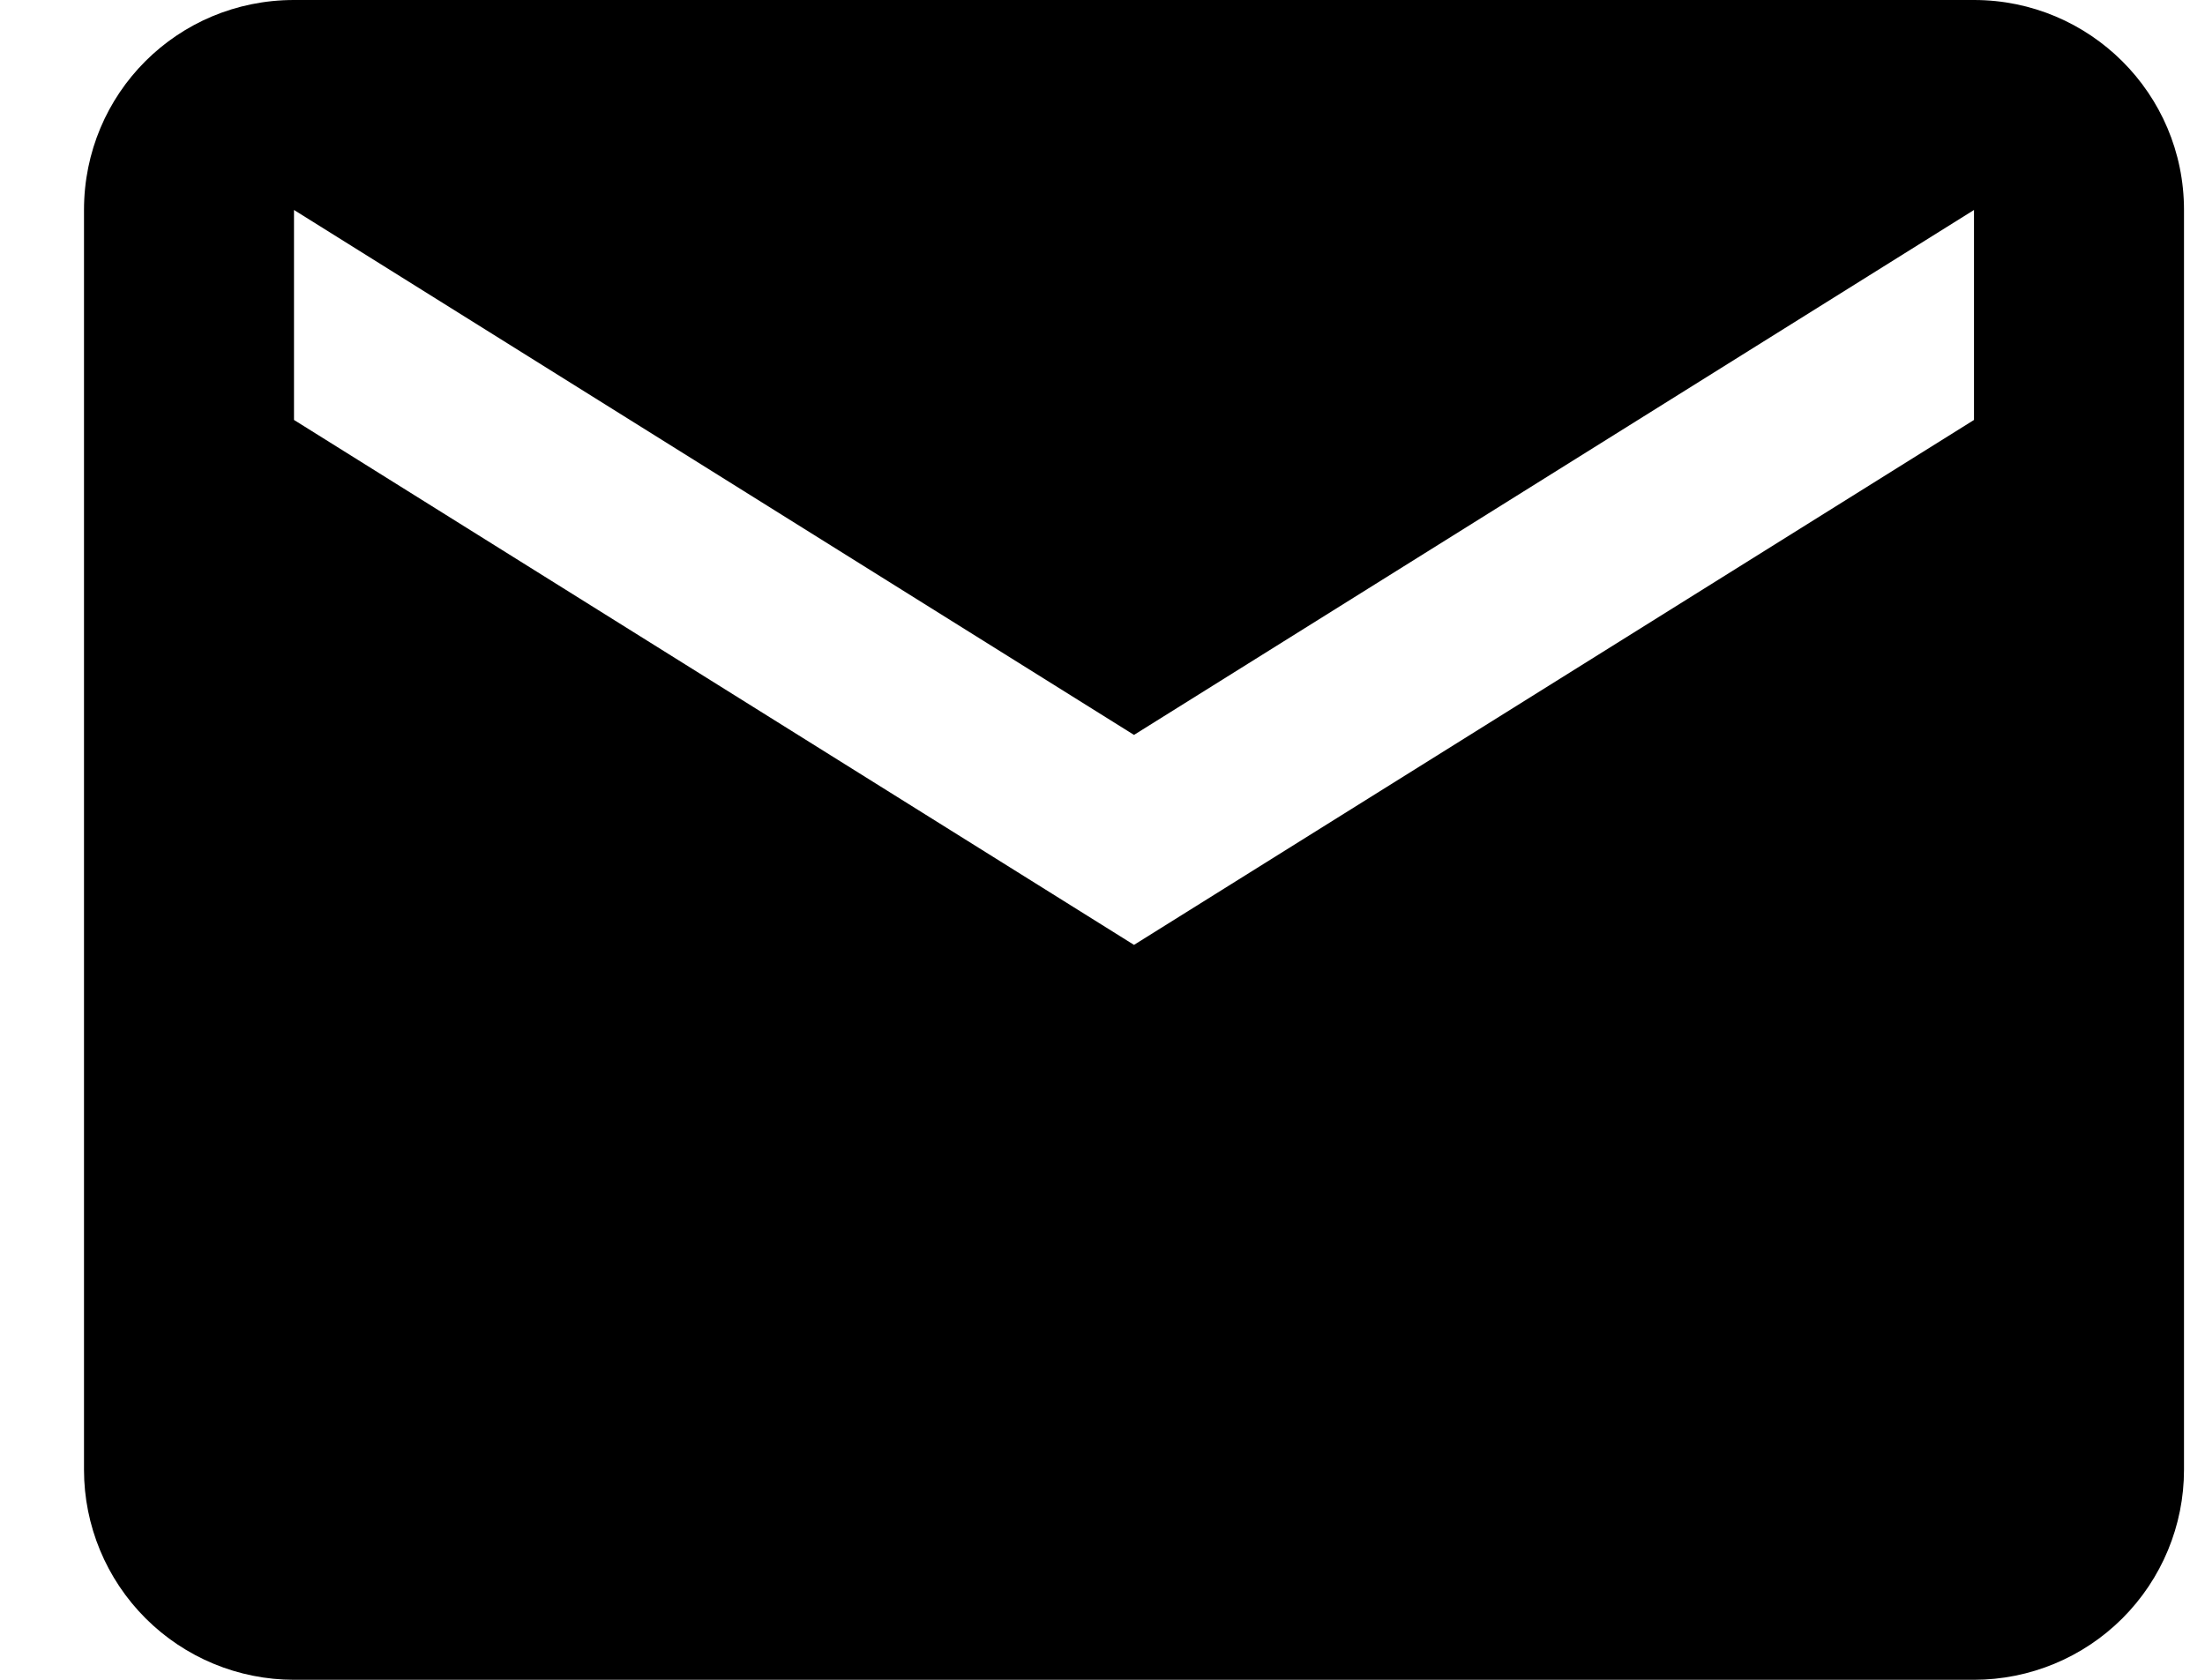
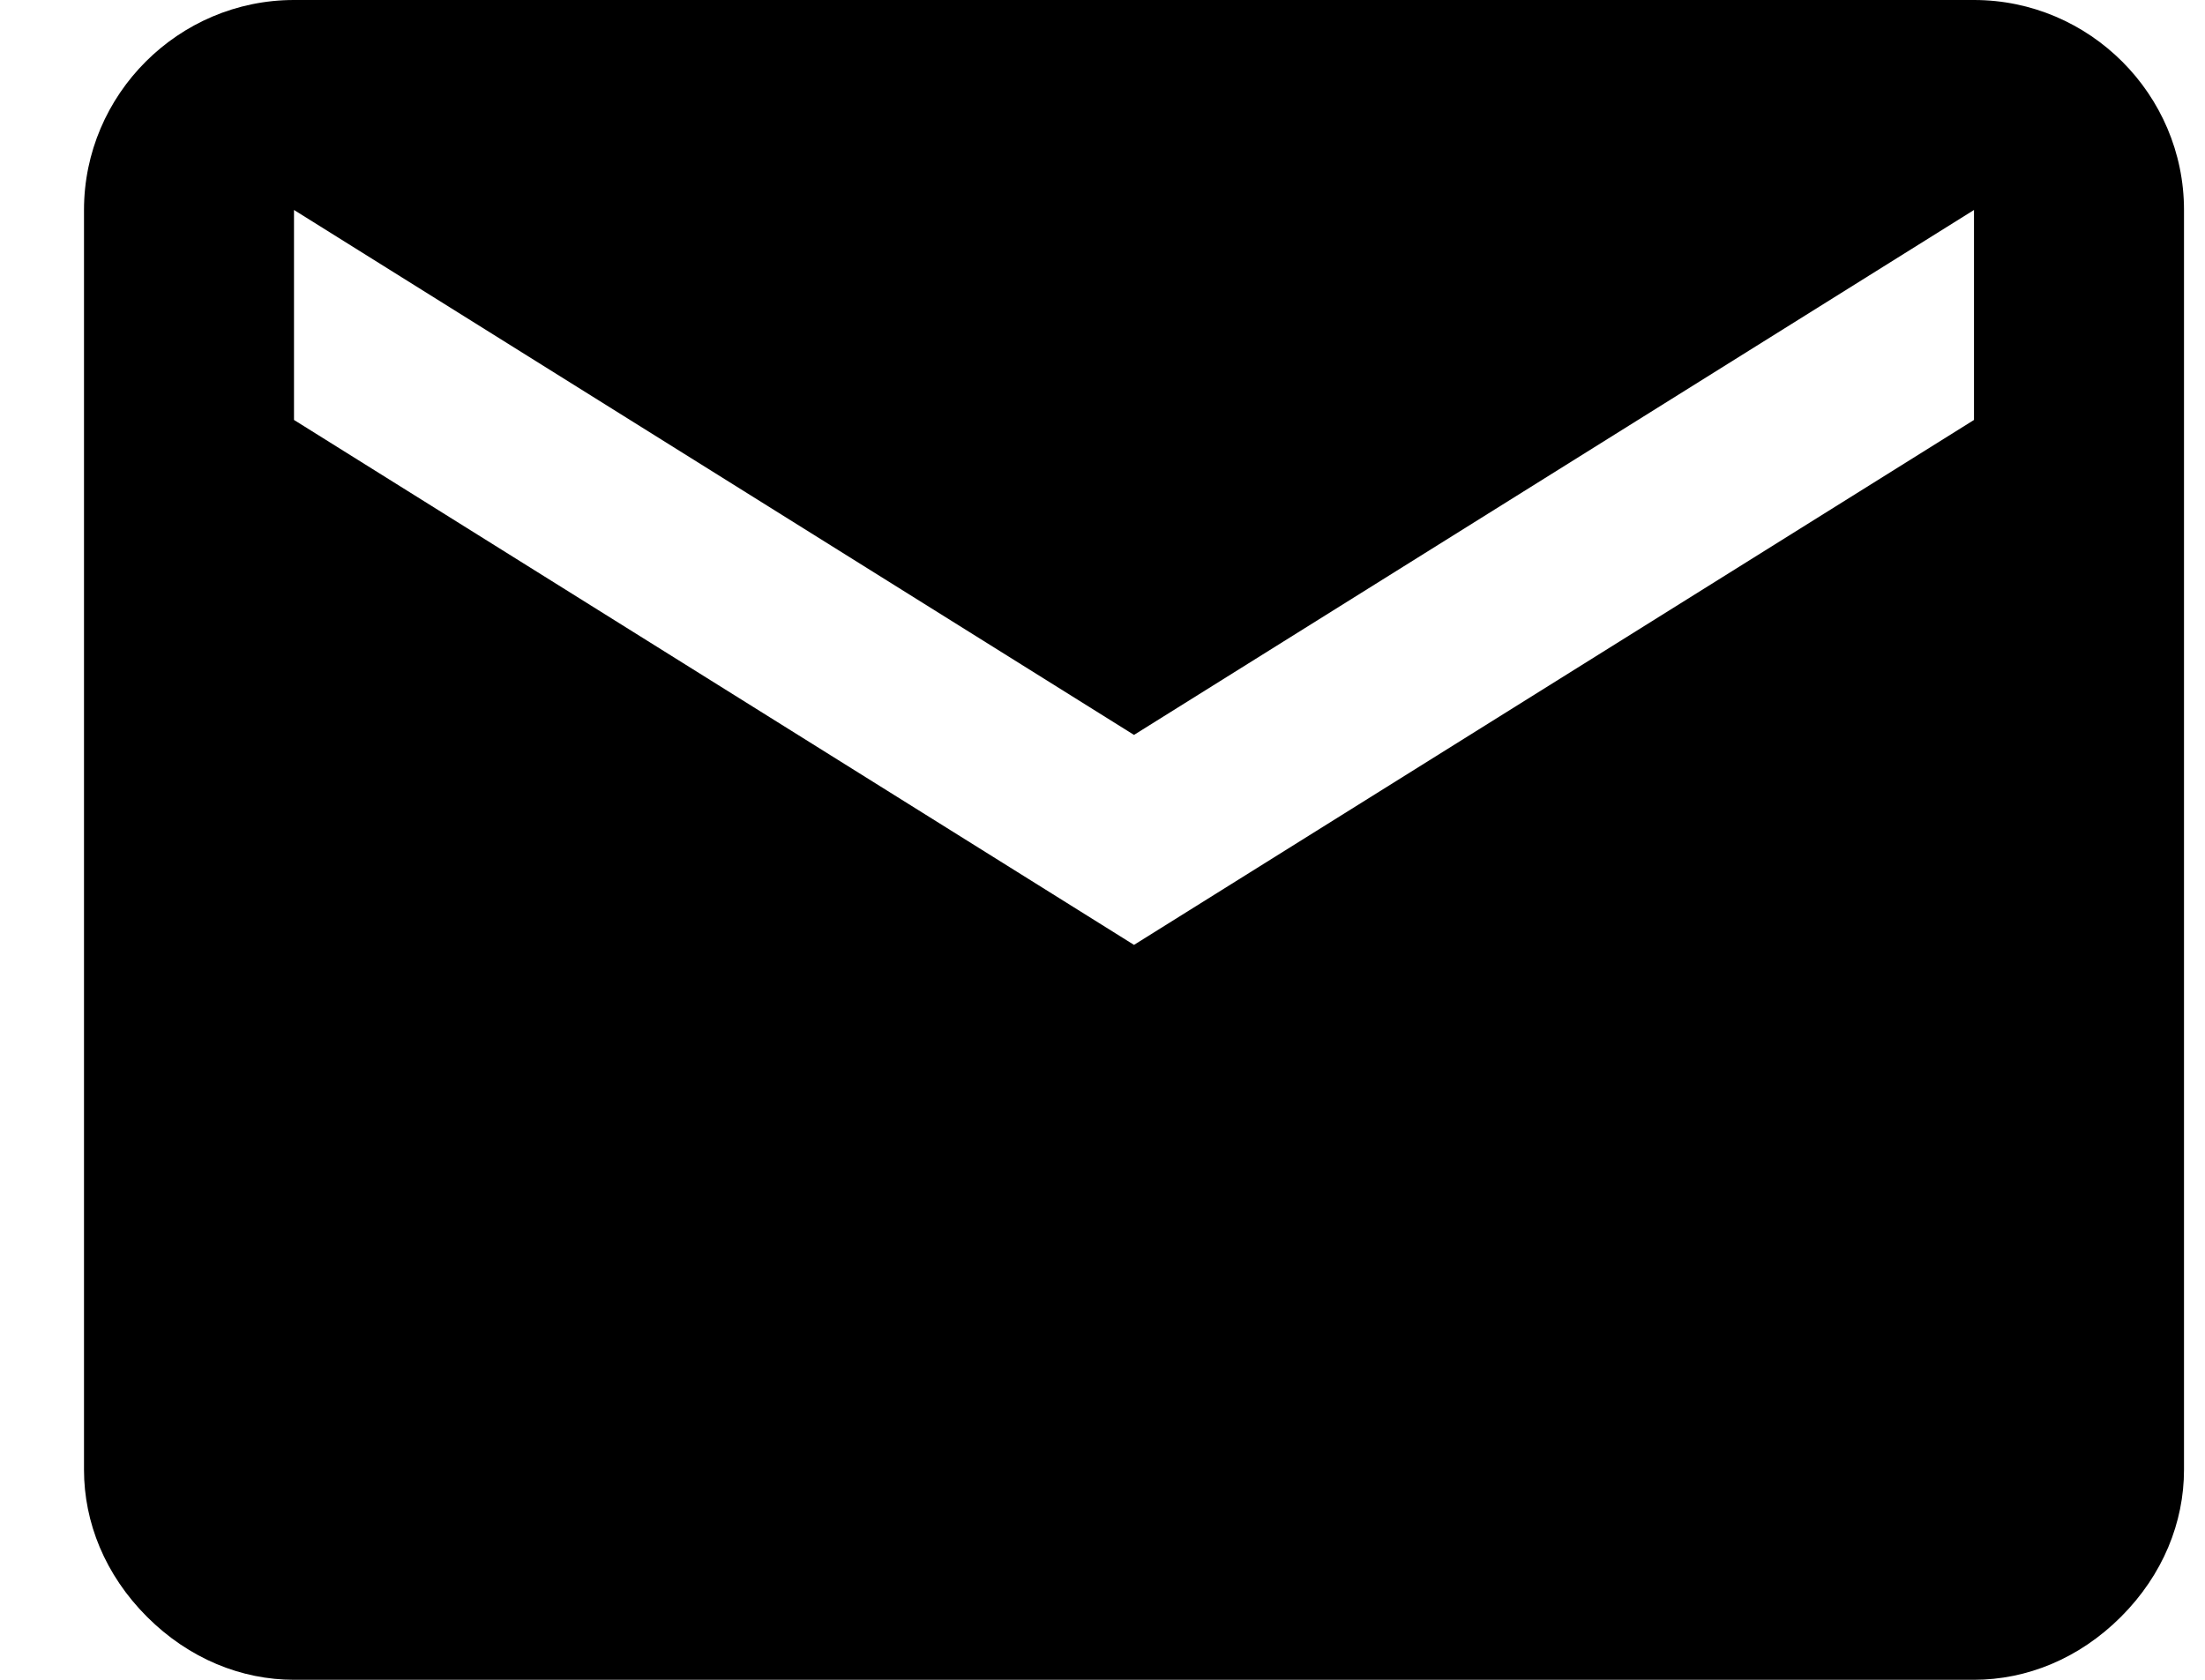
- <svg xmlns="http://www.w3.org/2000/svg" width="21" height="16" viewBox="0 0 21 16" fill="none">
-   <path d="M18.8 4L10.8 9L2.8 4V2L10.8 7L18.8 2M18.8 0H2.8C1.69 0 0.8 0.89 0.8 2V14C0.8 14.53 1.011 15.039 1.386 15.414C1.761 15.789 2.27 16 2.8 16H18.8C19.33 16 19.839 15.789 20.214 15.414C20.589 15.039 20.8 14.53 20.8 14V2C20.8 0.89 19.9 0 18.8 0Z" fill="black" />
+ <svg xmlns="http://www.w3.org/2000/svg" version="1.1" id="Layer_1" x="0px" y="0px" viewBox="0 0 21 16" style="enable-background:new 0 0 21 16;" xml:space="preserve">
+   <path d="M18.8,4l-8,5l-8-5V2l8,5l8-5 M18.8,0h-16c-1.1,0-2,0.9-2,2v12c0,0.5,0.2,1,0.6,1.4C1.8,15.8,2.3,16,2.8,16h16  c0.5,0,1-0.2,1.4-0.6c0.4-0.4,0.6-0.9,0.6-1.4V2C20.8,0.9,19.9,0,18.8,0z" />
</svg>
